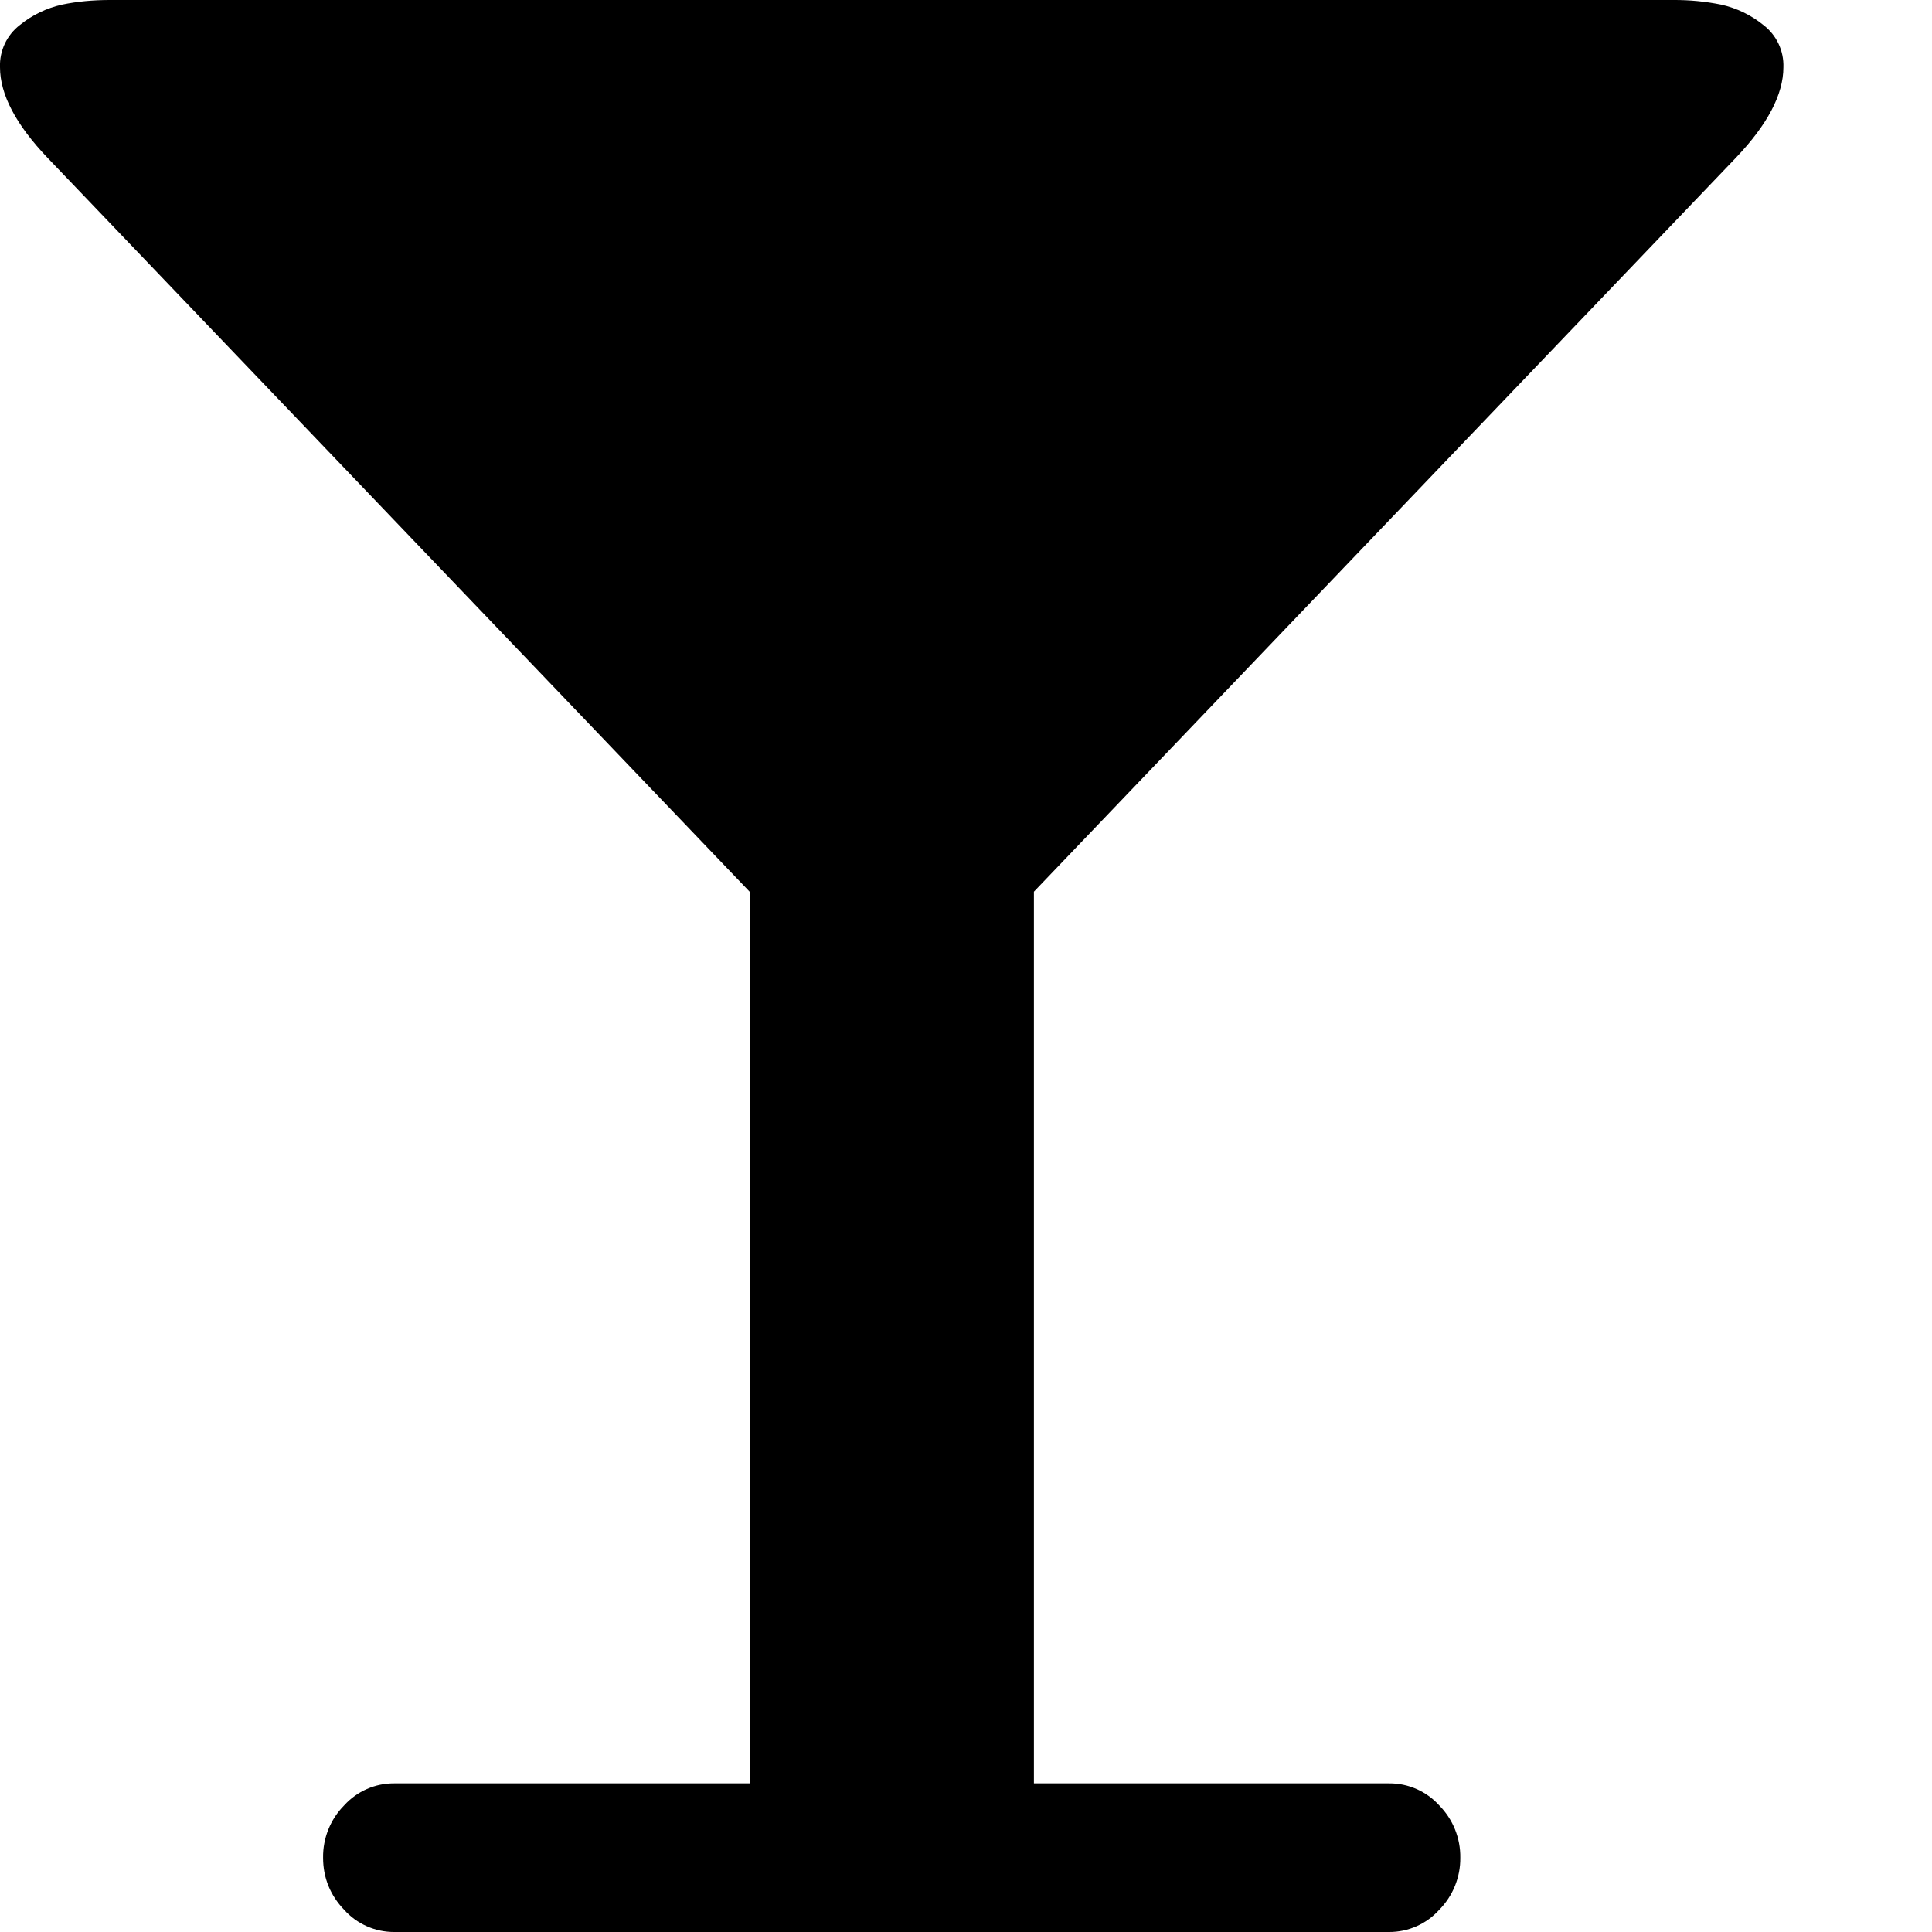
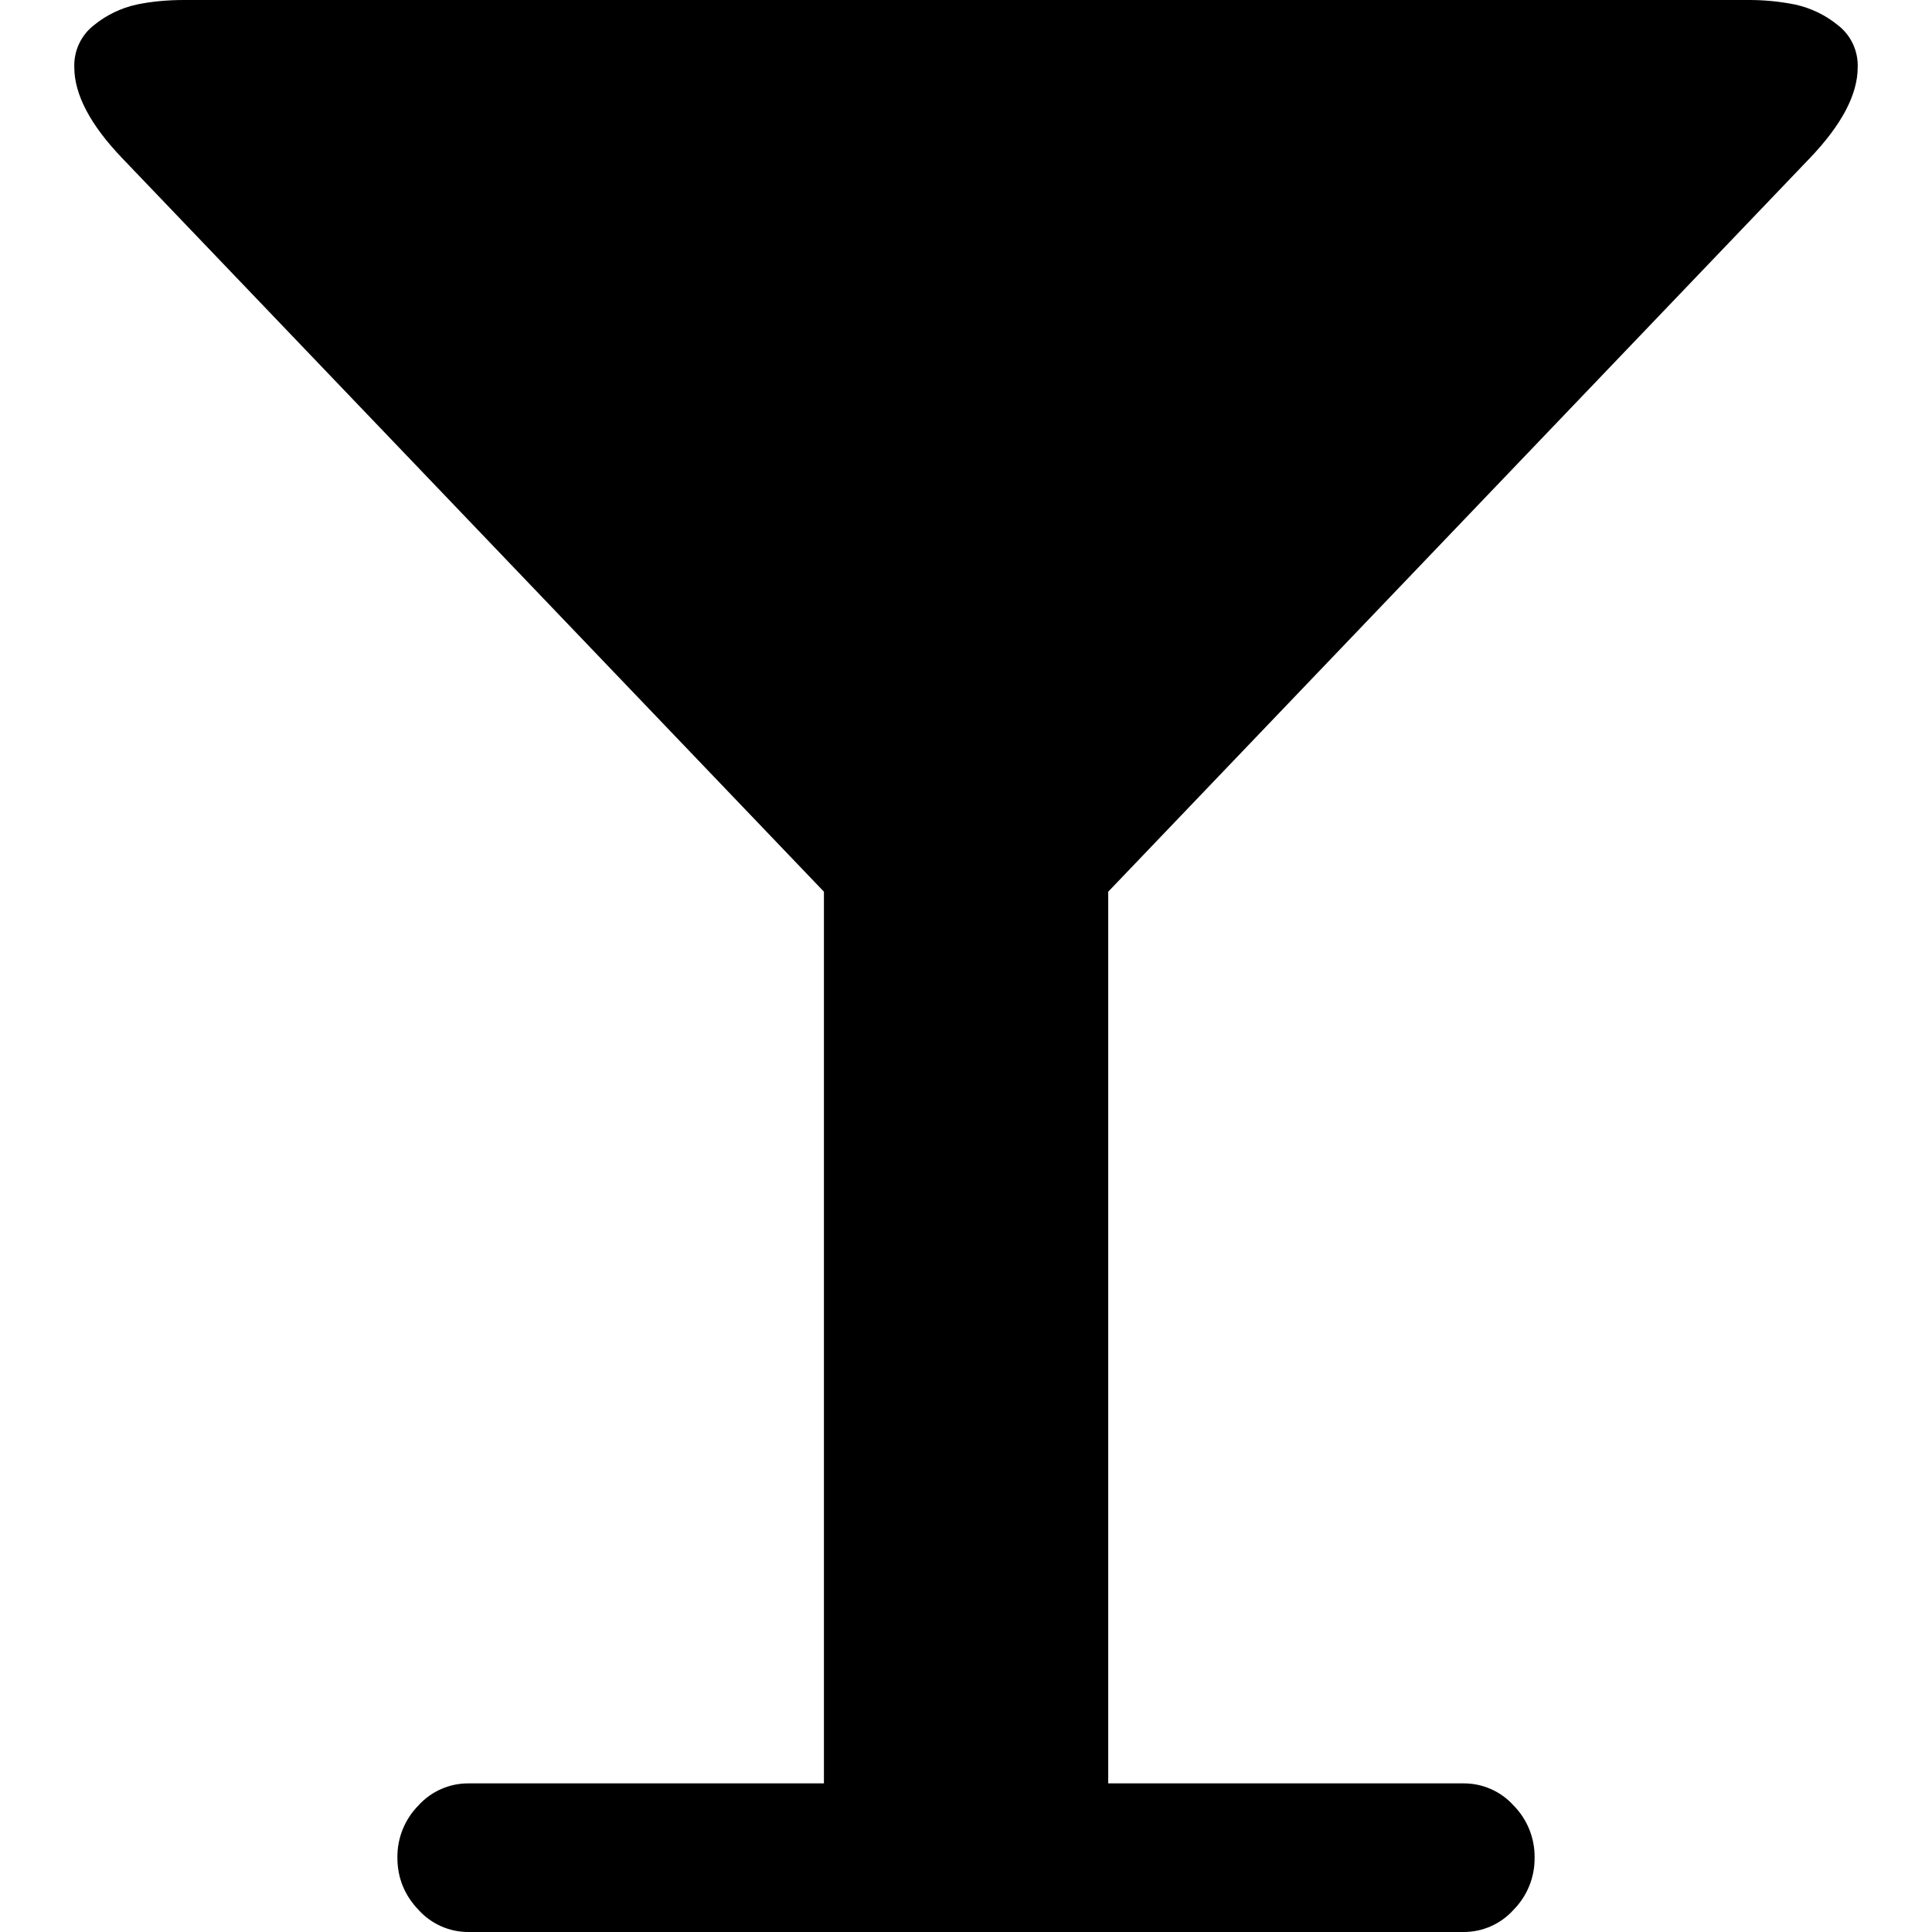
- <svg xmlns="http://www.w3.org/2000/svg" viewBox="2 2 13 13">
+ <svg xmlns="http://www.w3.org/2000/svg" viewBox="1.5 2 13 13">
  <g fill-rule="evenodd" fill="currentColor">
    <path d="M13.679 3.063c.214-.224.321-.428.321-.61a.343.343 0 0 0-.135-.285.688.688 0 0 0-.284-.137 1.57 1.57 0 0 0-.32-.031H2.74c-.115 0-.222.01-.322.031a.687.687 0 0 0-.284.137.343.343 0 0 0-.134.285c0 .182.107.386.321.61L7.044 8v6H4.653a.45.45 0 0 0-.337.148.491.491 0 0 0-.142.352c0 .135.048.253.142.351a.45.45 0 0 0 .337.149h6.694a.45.45 0 0 0 .337-.149.491.491 0 0 0 .142-.351.491.491 0 0 0-.142-.352.45.45 0 0 0-.337-.148h-2.39V8l4.722-4.937z" />
  </g>
</svg>
